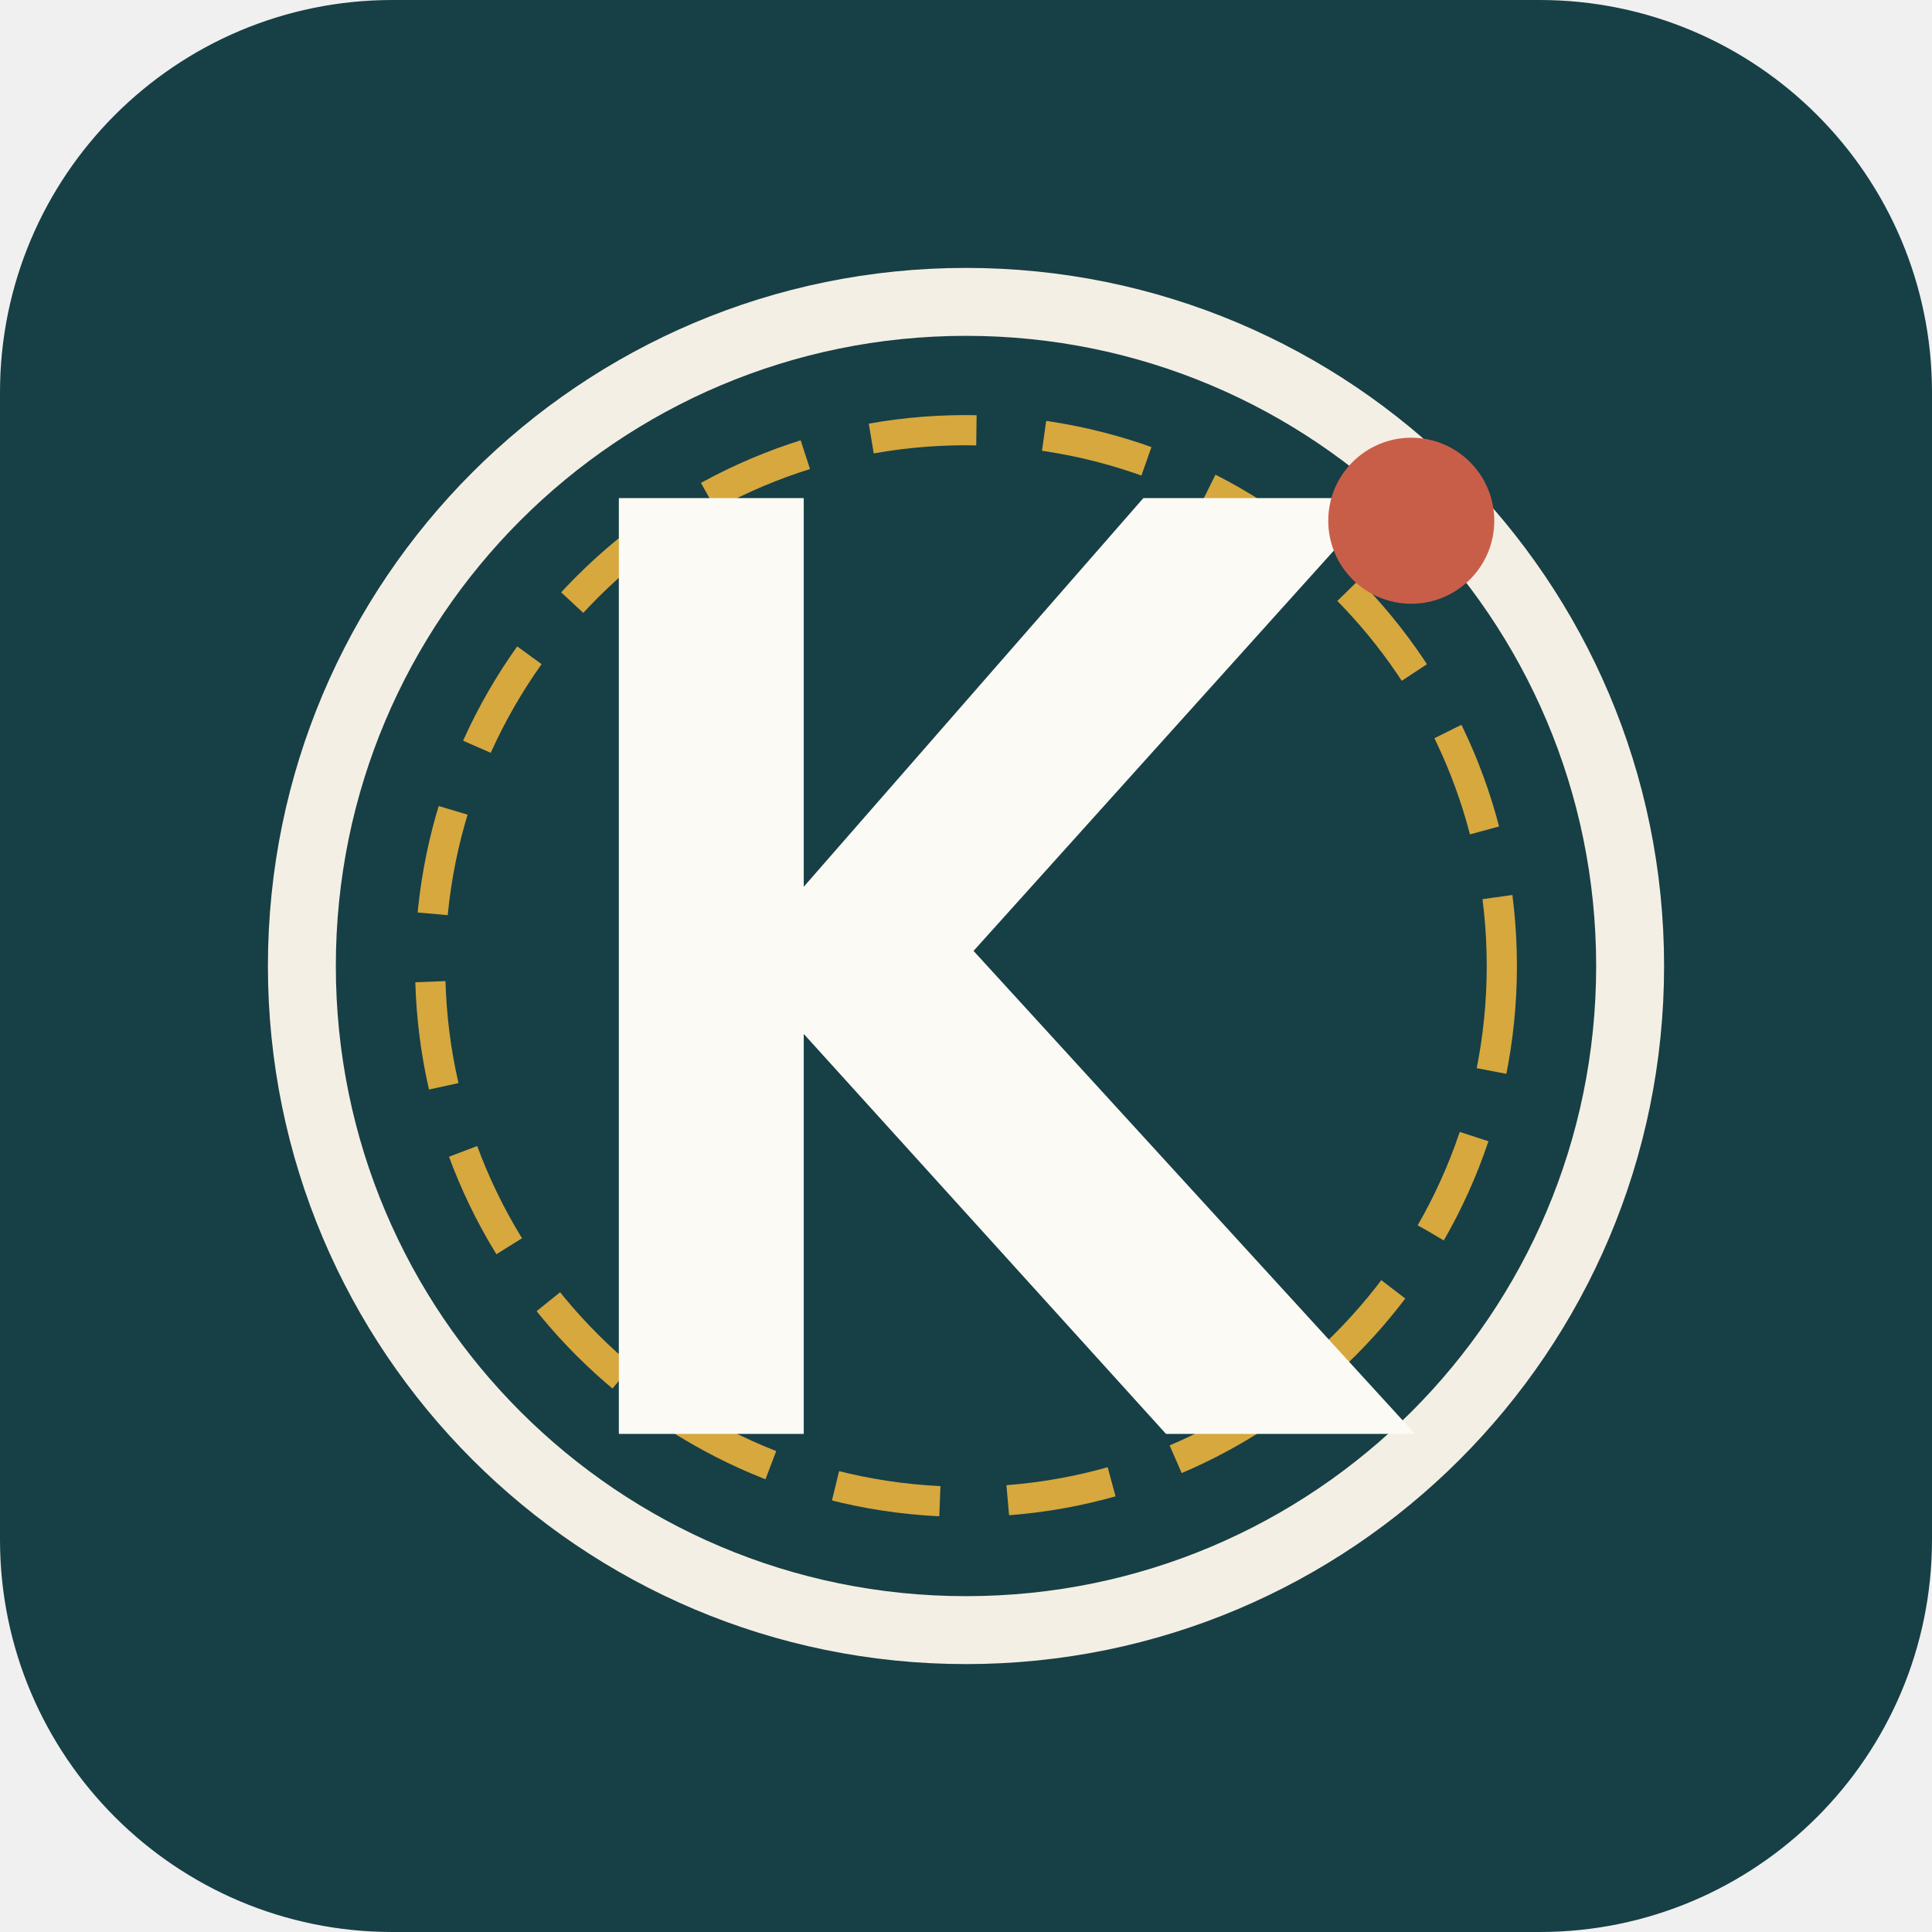
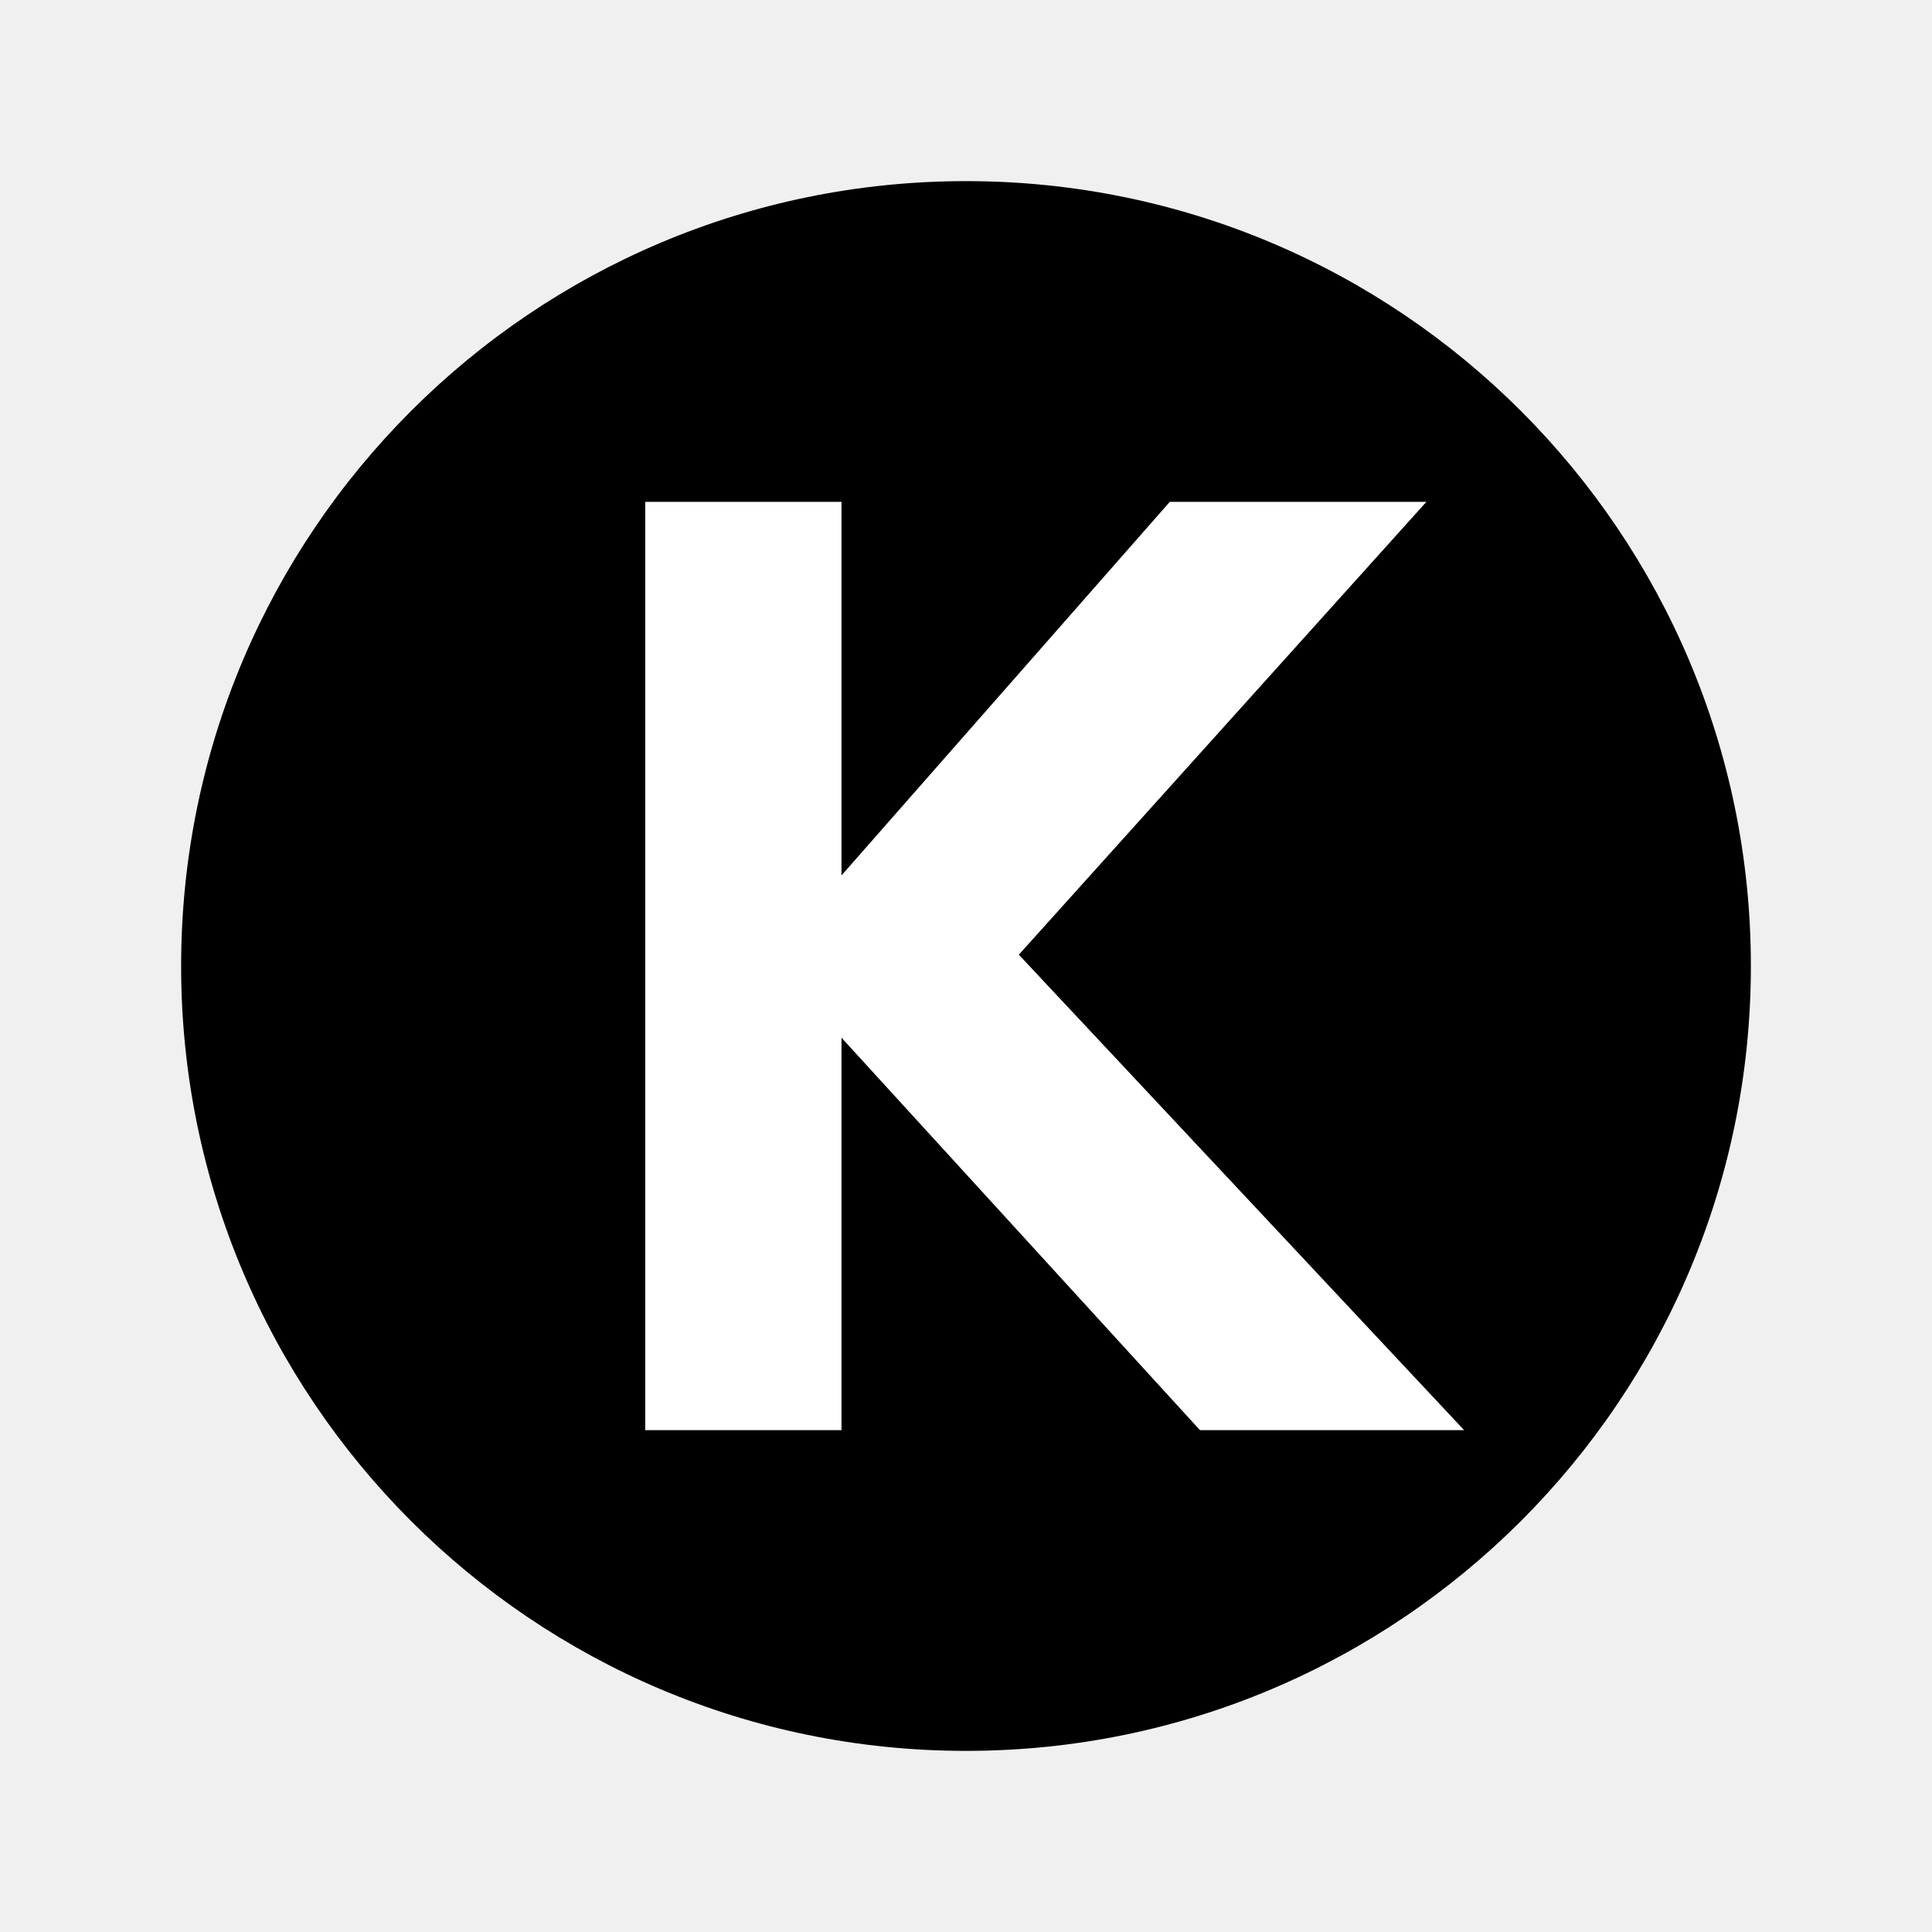
<svg xmlns="http://www.w3.org/2000/svg" viewBox="0 0 512 512" role="img" aria-labelledby="title">
-   <rect width="512" height="512" rx="104" fill="#173f46" />
-   <circle cx="256" cy="256" r="176" fill="none" stroke="#f4efe4" stroke-width="18" />
-   <circle cx="256" cy="256" r="142" fill="none" stroke="#d6a83e" stroke-width="8" stroke-dasharray="28 18" />
-   <path d="M164 132v248h49V274l96 106h66L258 252l108-120h-63l-90 103V132z" fill="#fcfaf5" />
-   <circle cx="374" cy="138" r="22" fill="#c95e48" />
+   <circle cx="256" cy="256" r="208" fill="#000" />
+   <path d="M171 133h52v99l87-99h68L270 253l118 126h-70l-95-104v104h-52z" fill="#fff" />
</svg>
